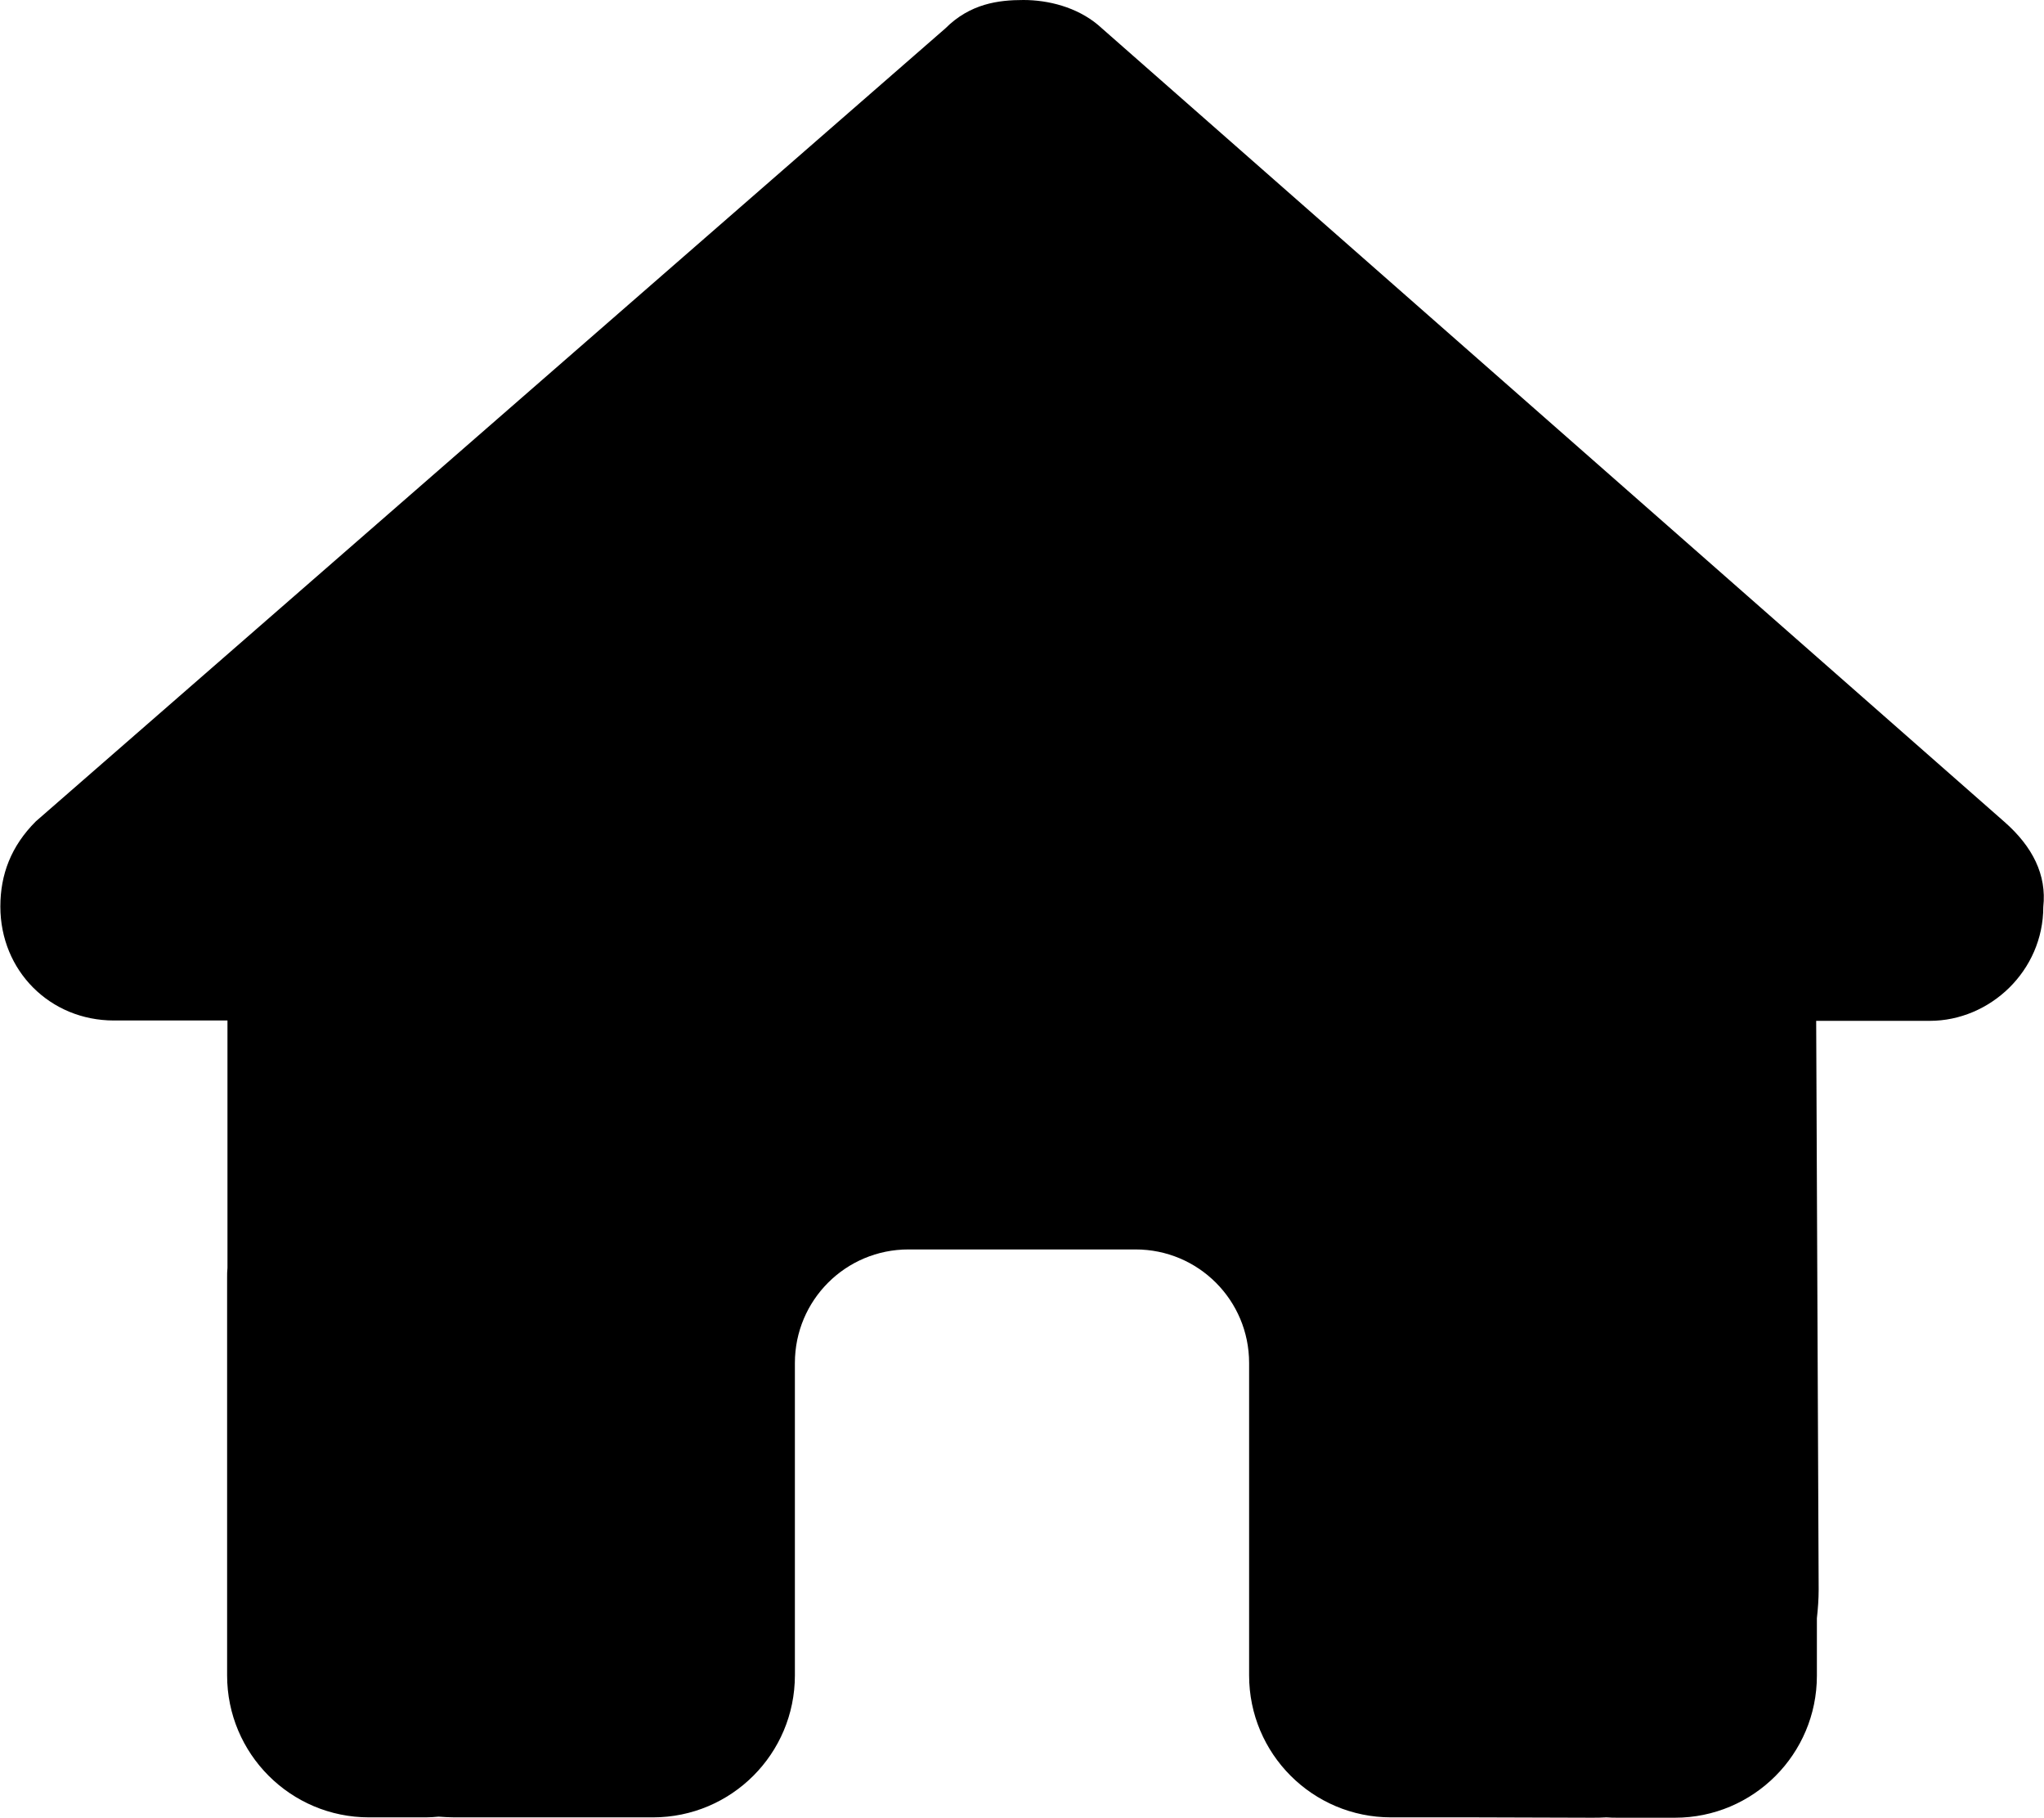
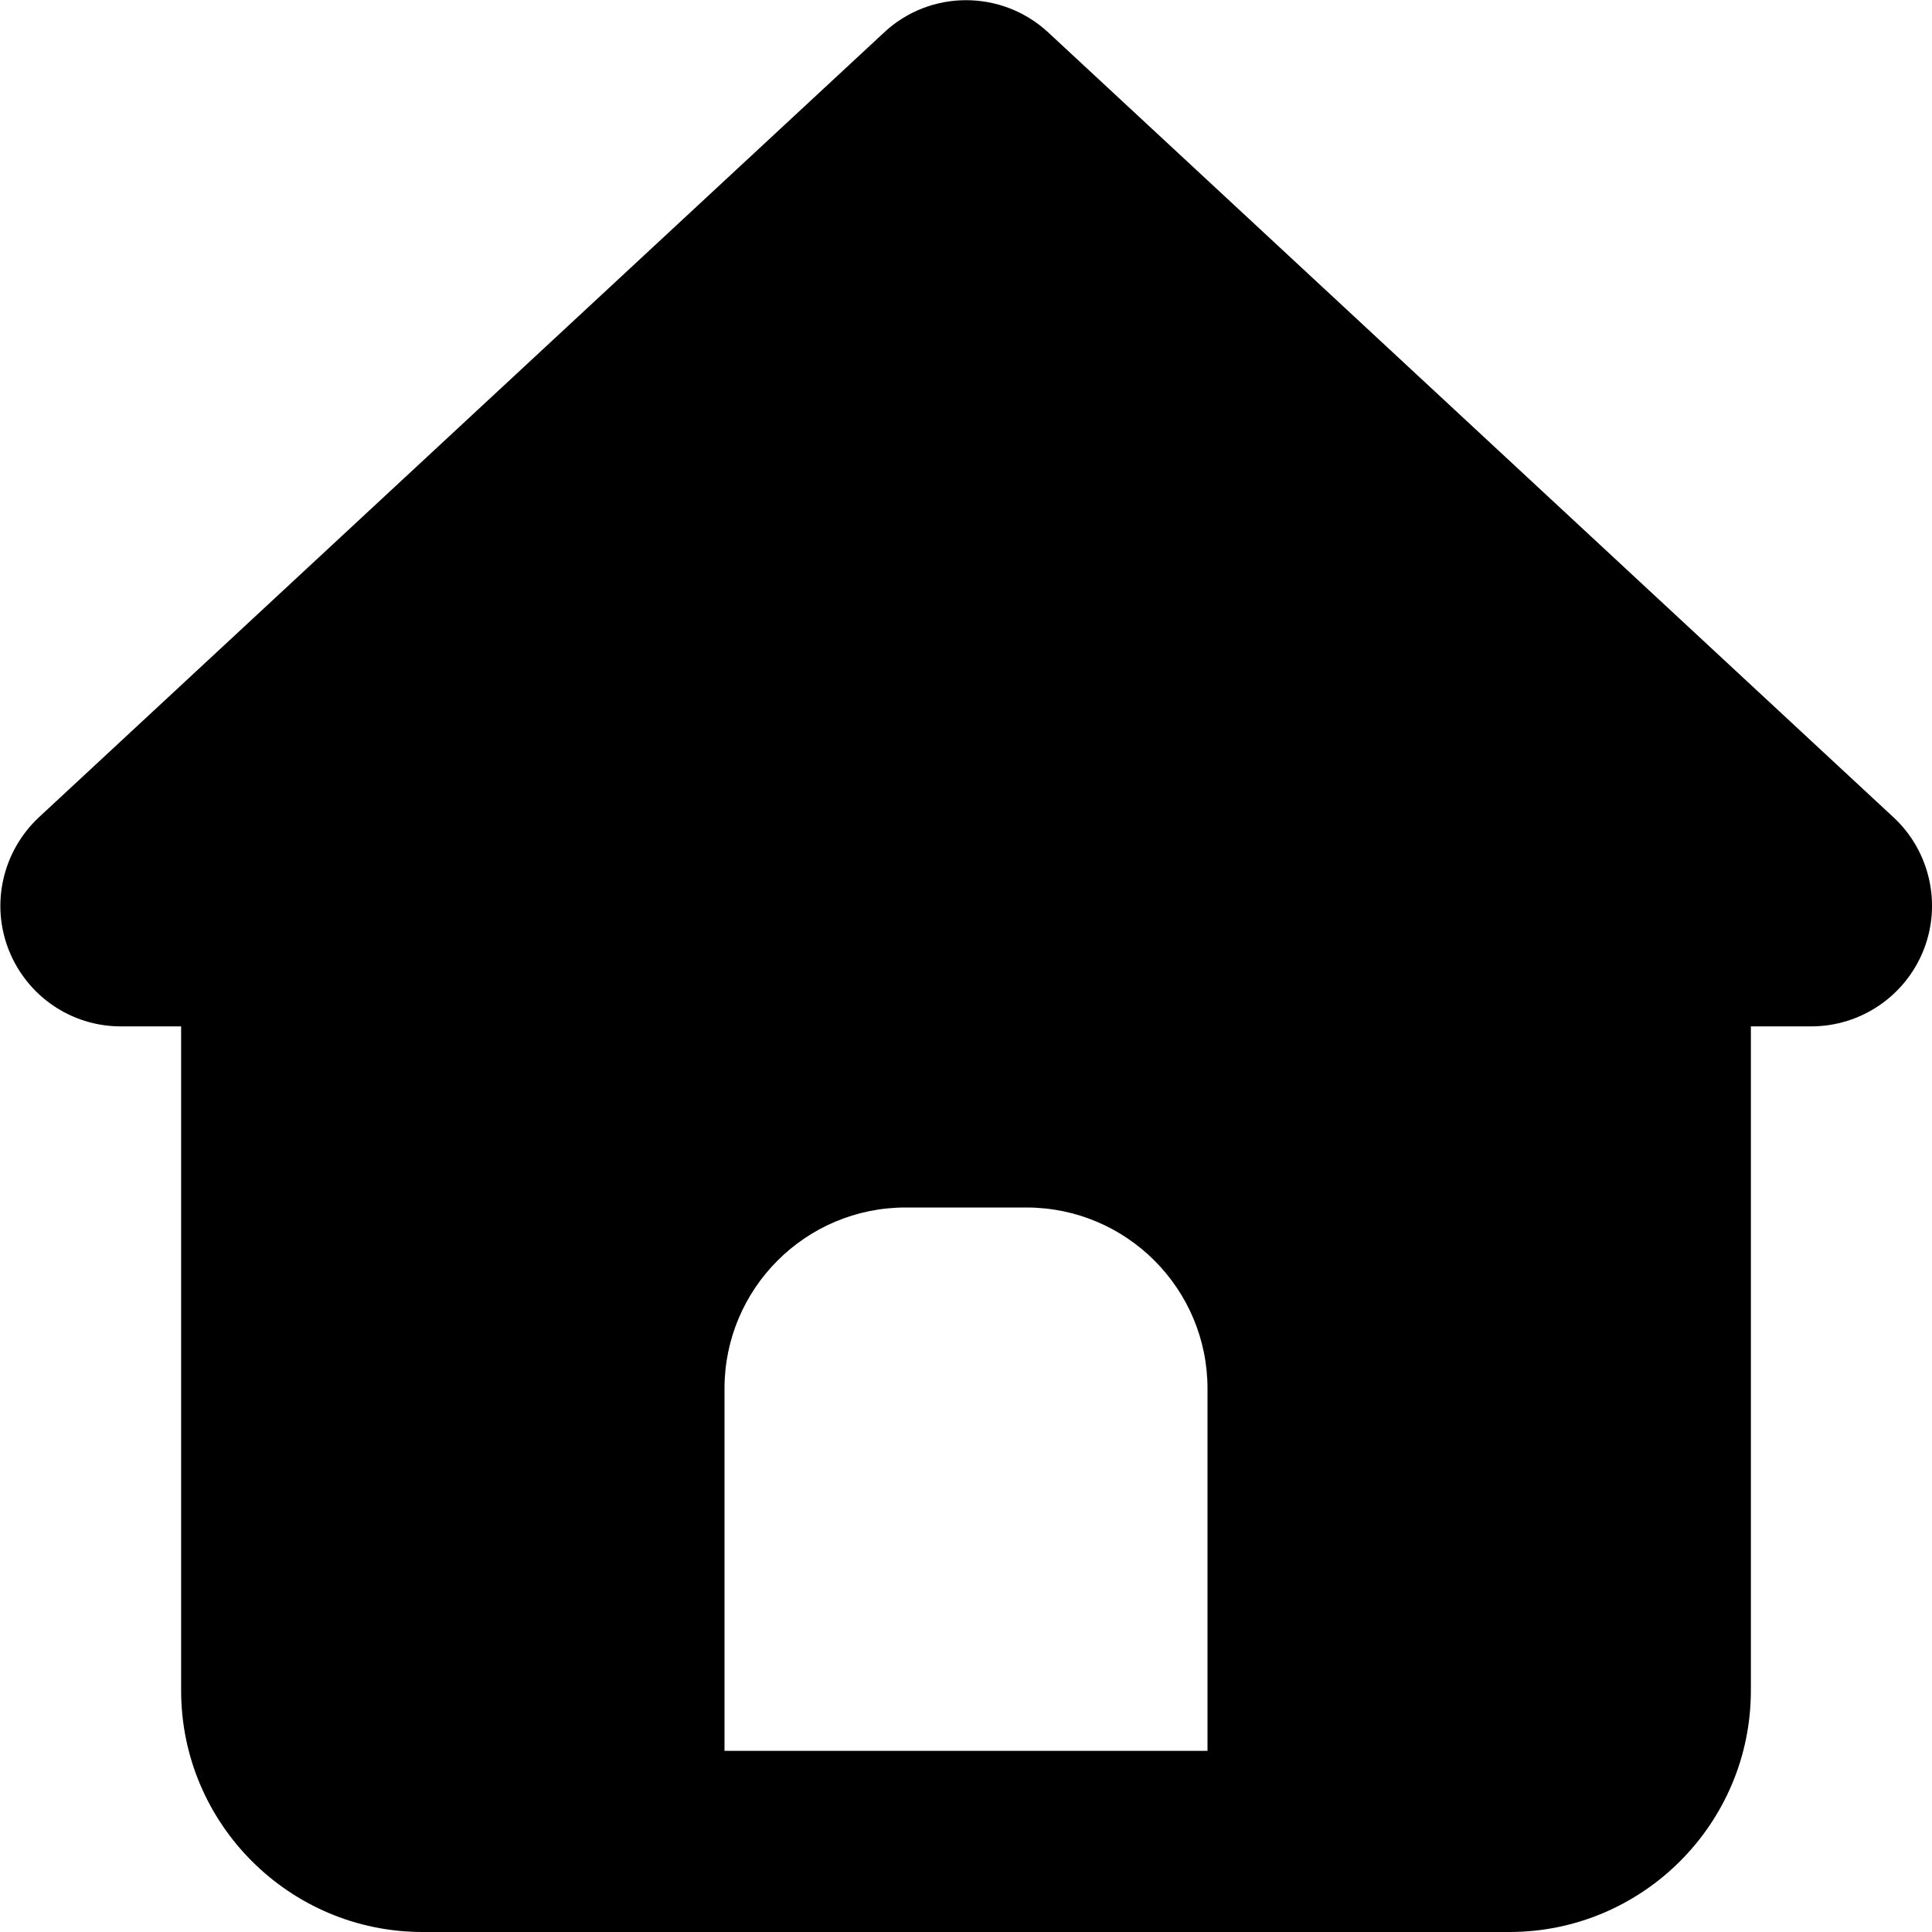
- <svg xmlns="http://www.w3.org/2000/svg" viewBox="0 0 576 512">
-   <path d="M575.8 255.5c0 18-15 32.1-32 32.1l-32 0 .7 160.2c0 2.7-.2 5.4-.5 8.1l0 16.2c0 22.1-17.9 40-40 40l-16 0c-1.1 0-2.2 0-3.3-.1c-1.4 .1-2.8 .1-4.2 .1L416 512l-24 0c-22.1 0-40-17.9-40-40l0-24 0-64c0-17.7-14.3-32-32-32l-64 0c-17.7 0-32 14.3-32 32l0 64 0 24c0 22.1-17.9 40-40 40l-24 0-31.9 0c-1.5 0-3-.1-4.5-.2c-1.2 .1-2.4 .2-3.6 .2l-16 0c-22.1 0-40-17.9-40-40l0-112c0-.9 0-1.9 .1-2.8l0-69.7-32 0c-18 0-32-14-32-32.1c0-9 3-17 10-24L266.4 8c7-7 15-8 22-8s15 2 21 7L564.8 231.5c8 7 12 15 11 24z" />
+ <svg xmlns="http://www.w3.org/2000/svg" viewBox="0 0 512 512">
+   <path fill="currentColor" d="M277.8 8.6c-12.3-11.4-31.3-11.4-43.5 0l-224 208c-9.6 9-12.8 22.9-8 35.1S18.8 272 32 272l16 0 0 176c0 35.3 28.7 64 64 64l288 0c35.3 0 64-28.7 64-64l0-176 16 0c13.2 0 25-8.1 29.8-20.3s1.6-26.2-8-35.1l-224-208zM240 320l32 0c26.5 0 48 21.5 48 48l0 96-128 0 0-96c0-26.5 21.5-48 48-48z" />
</svg>
